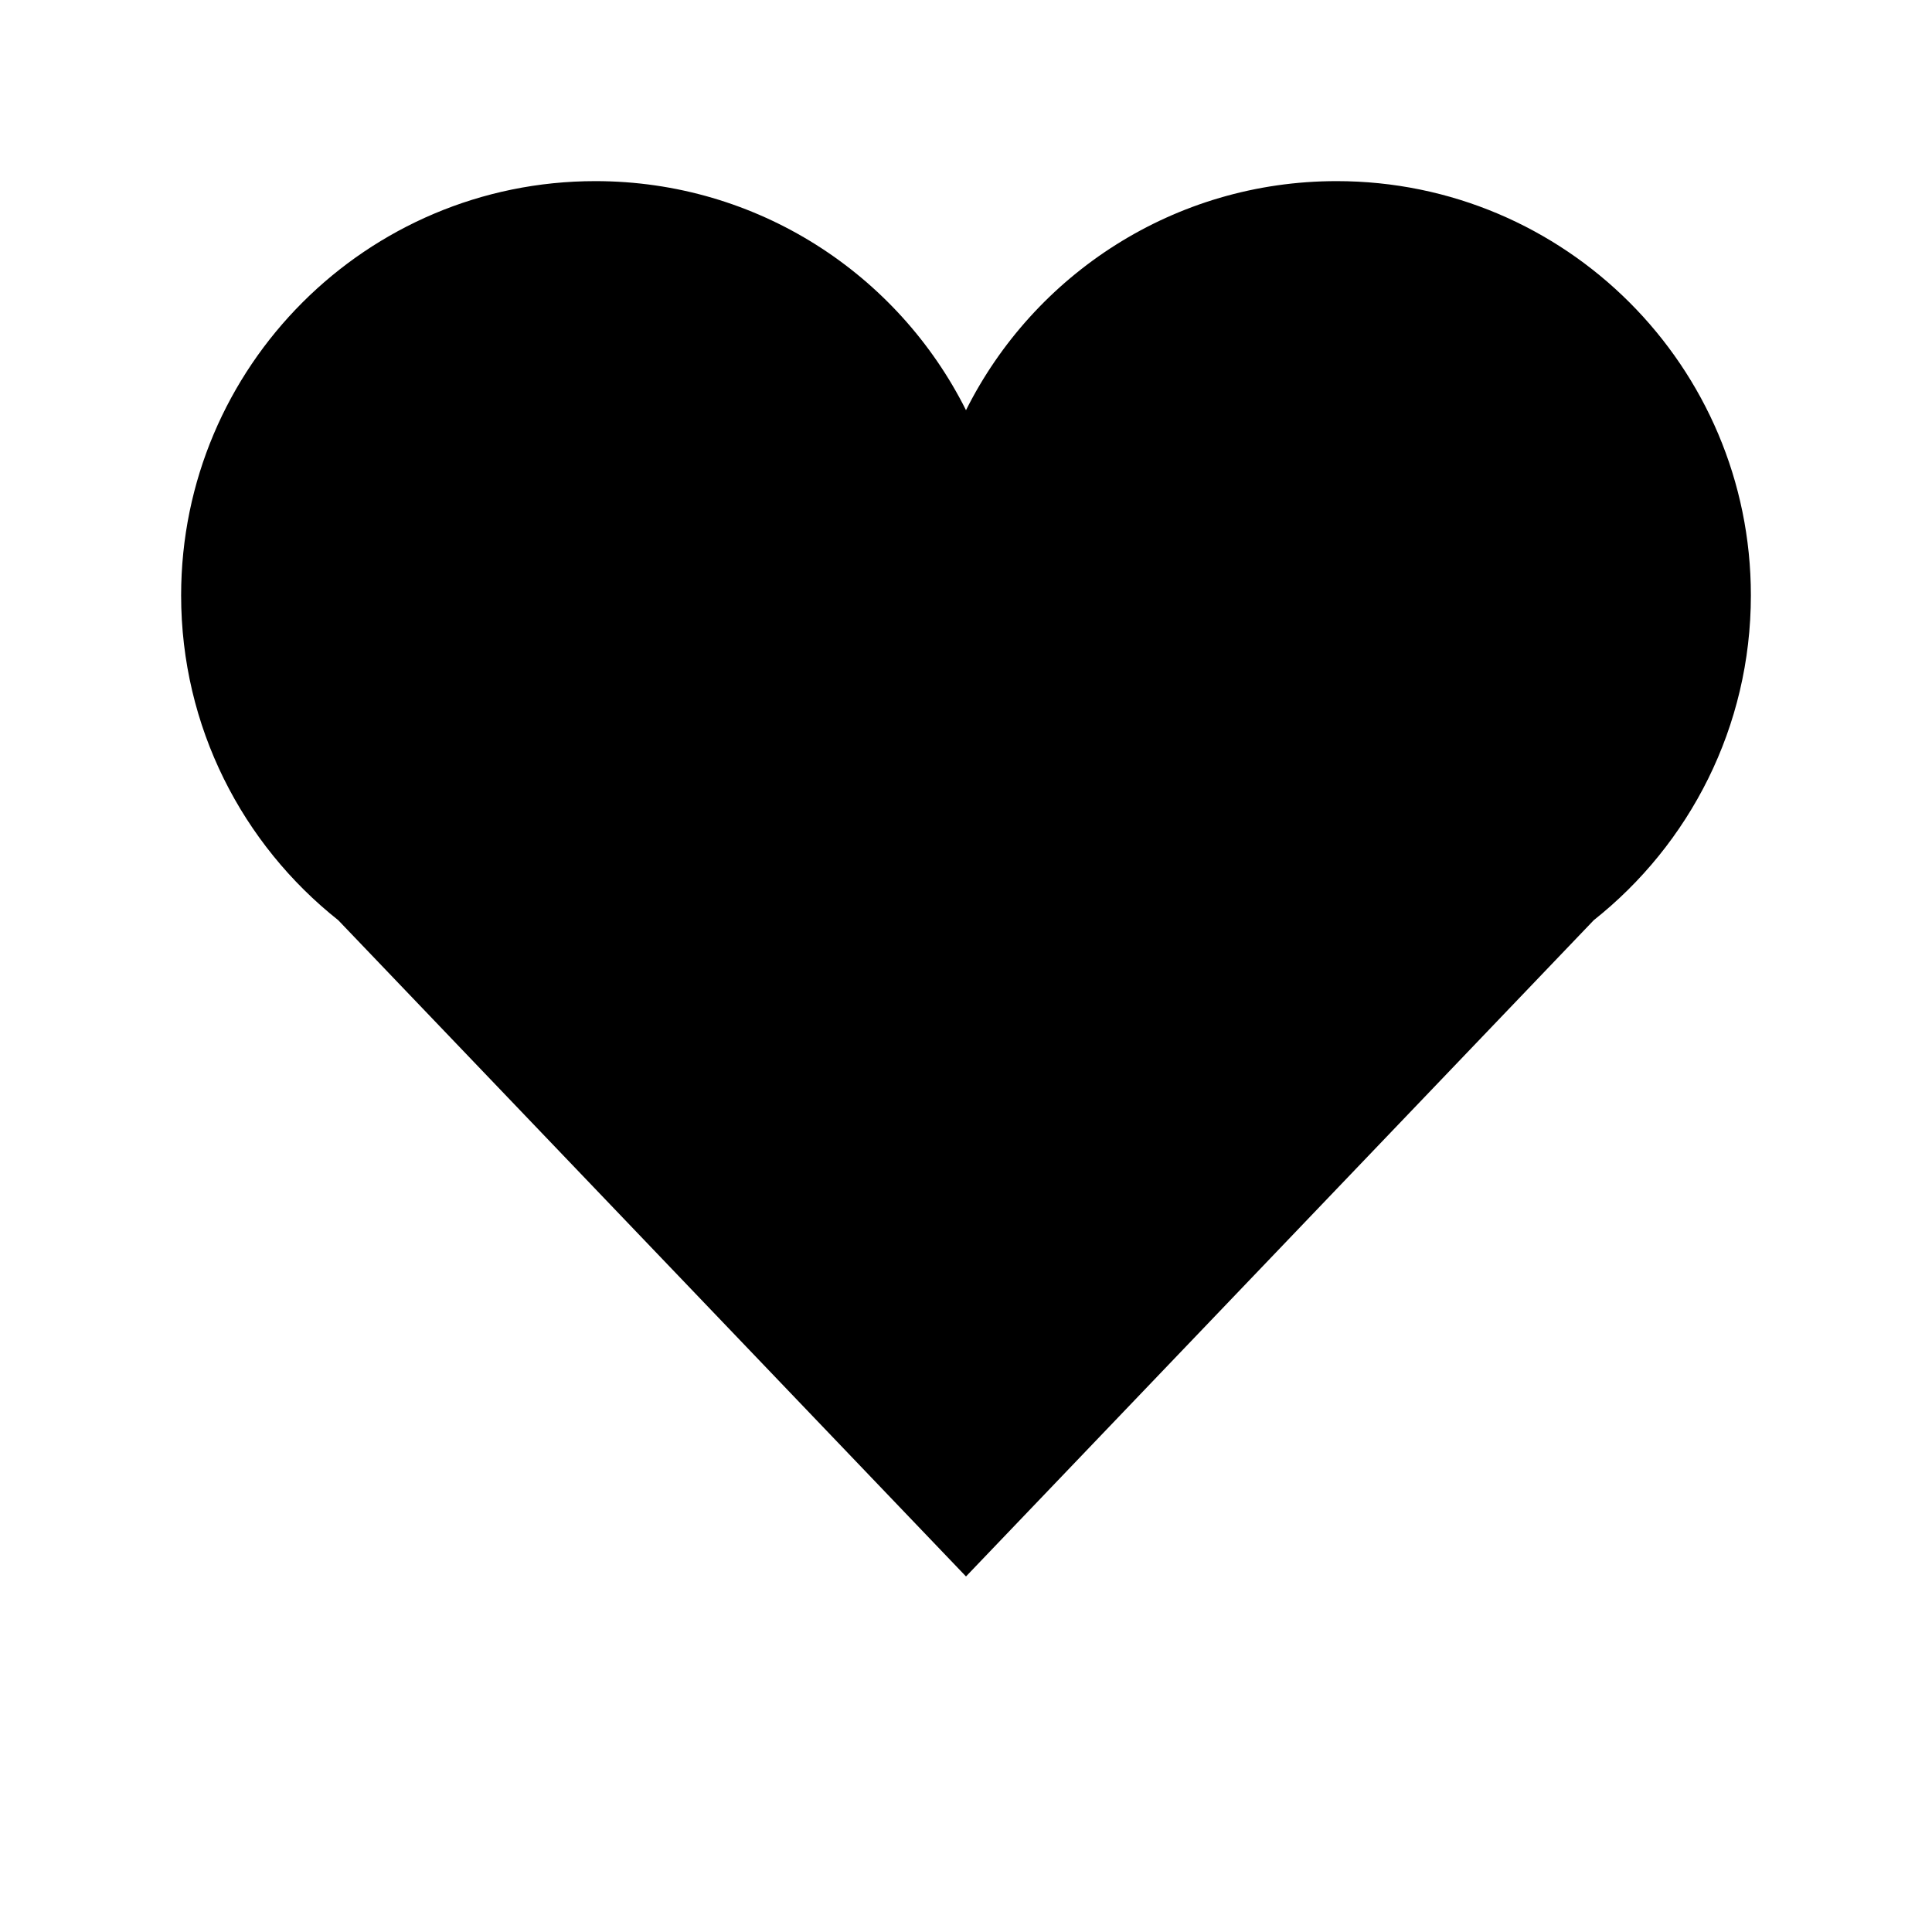
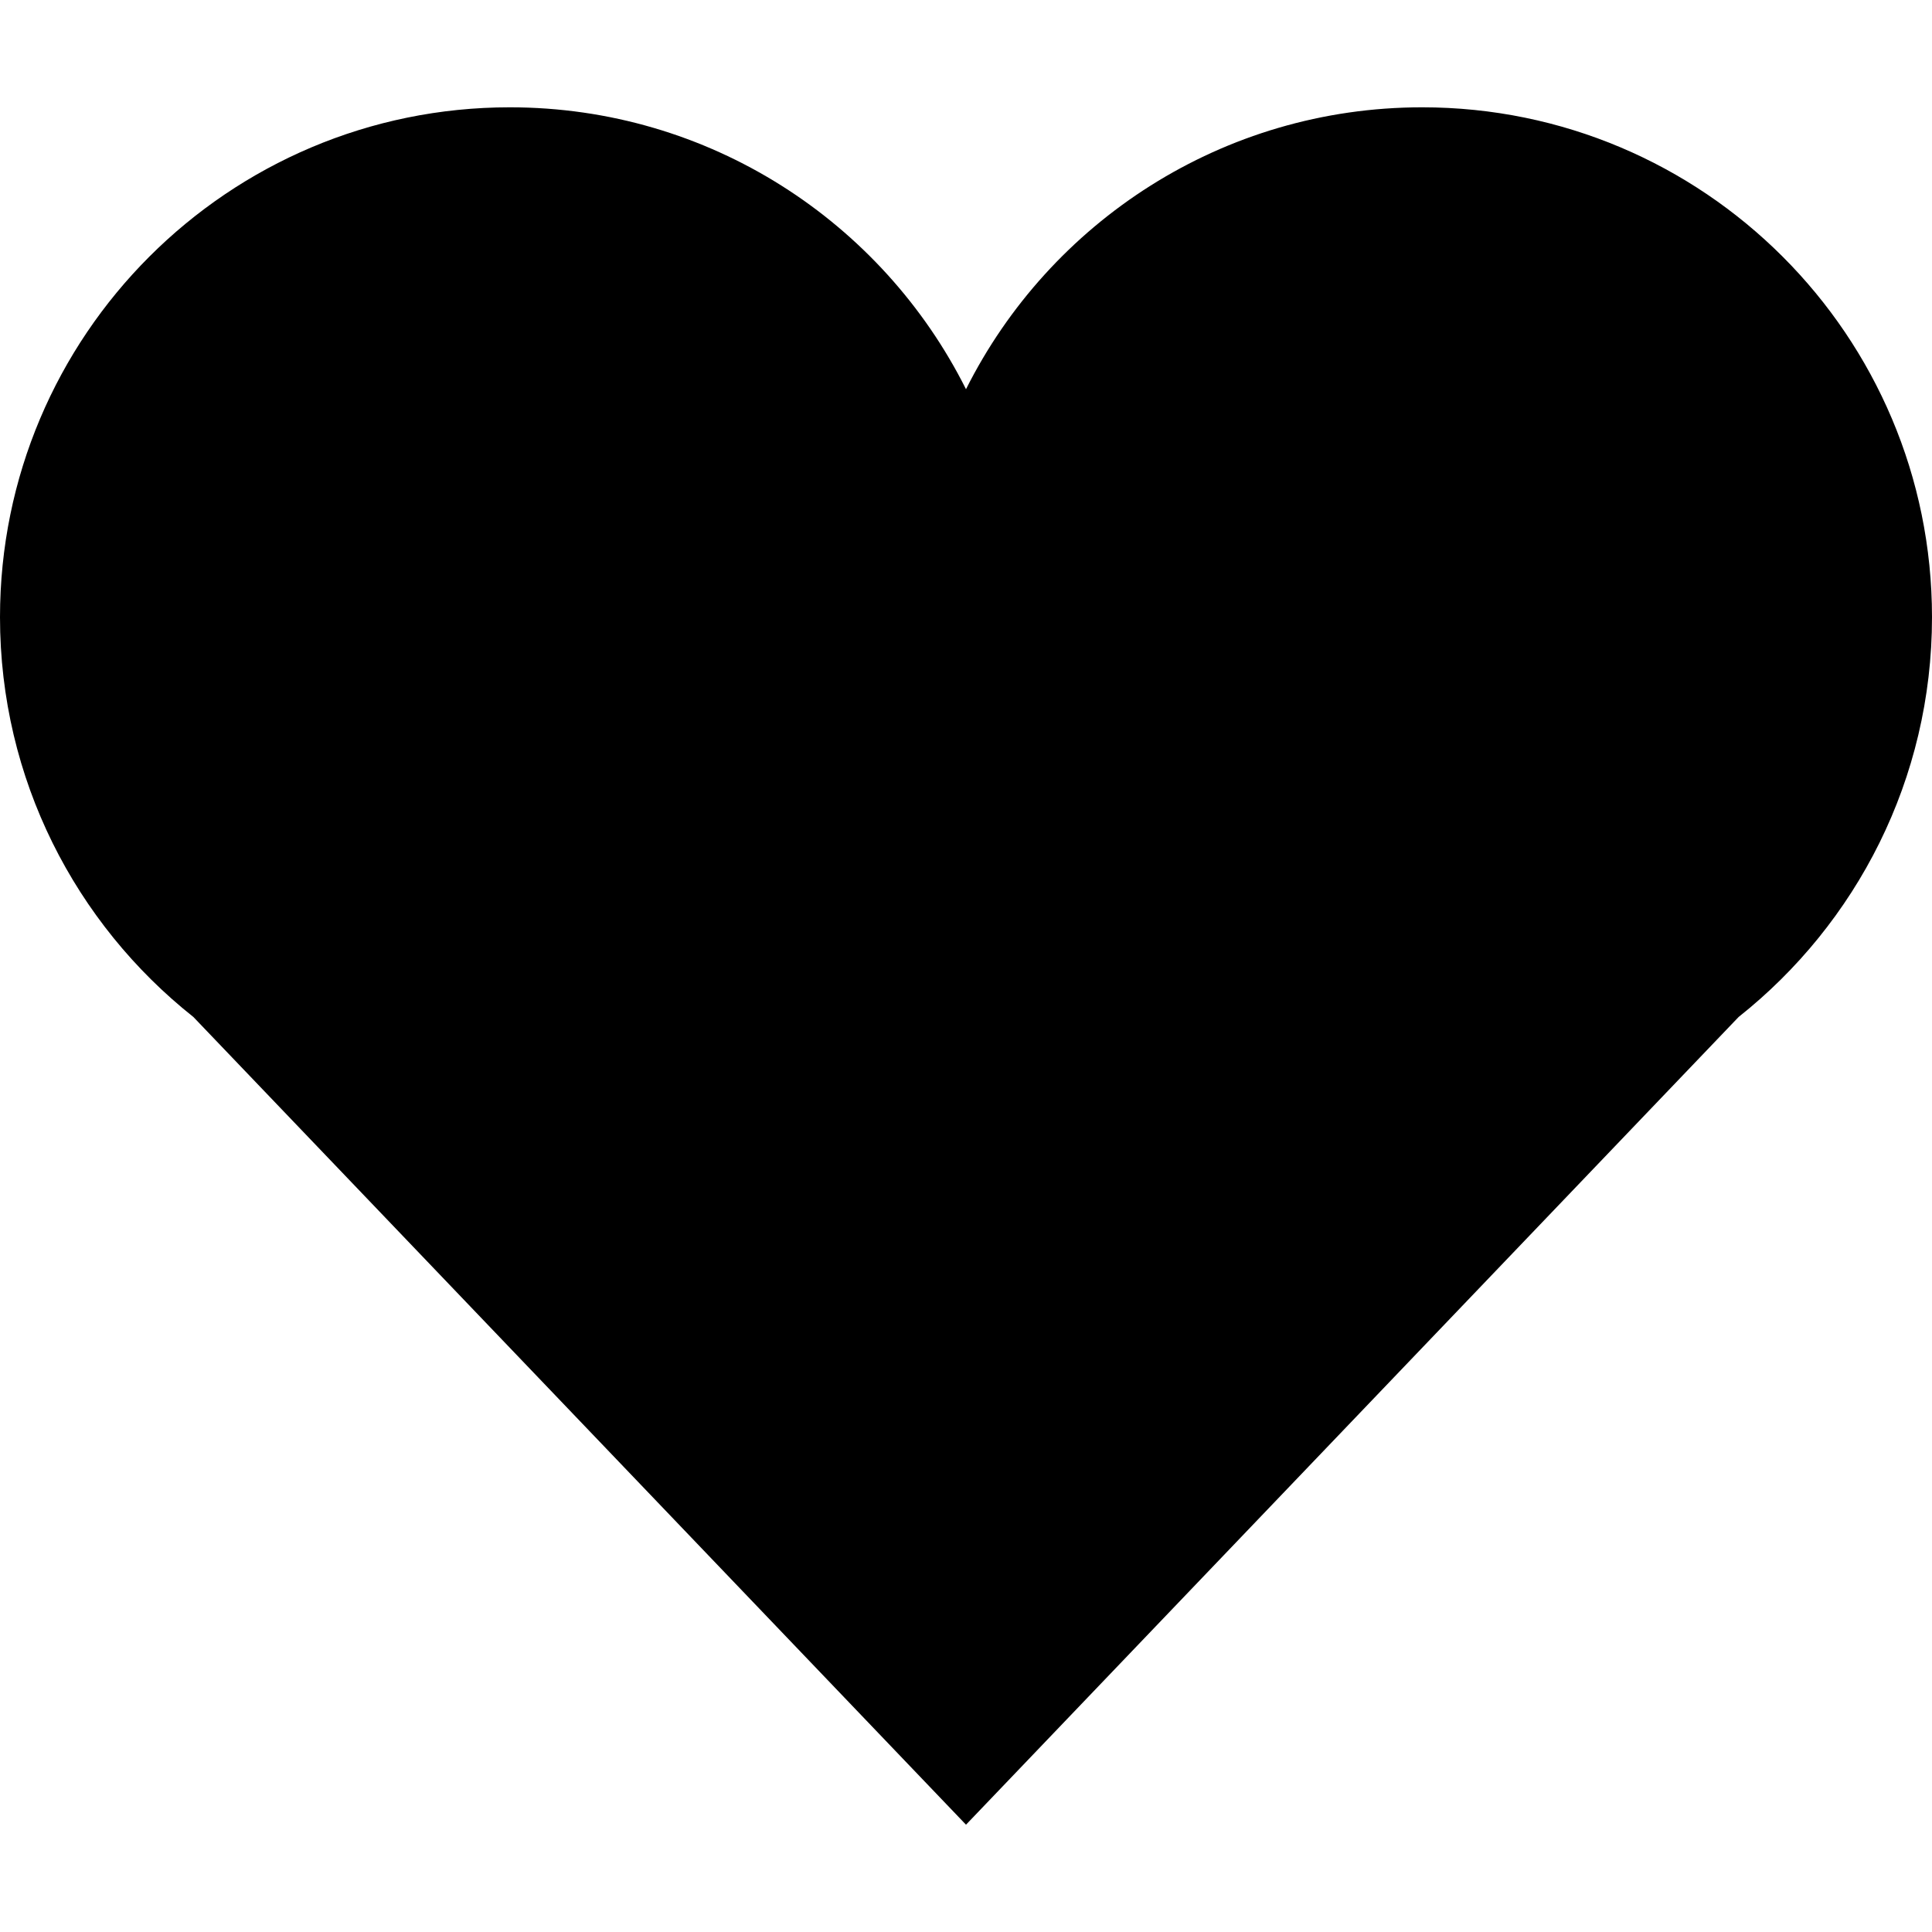
- <svg xmlns="http://www.w3.org/2000/svg" viewBox="0 0 32 32" height="32px" width="32px" style="fill-rule: evenodd">
-   <path d="M 5.602,15.241 C 4.017,13.984 3,12.041 3,9.861 3,6.072 6.072,3 9.861,3 12.548,3 14.874,4.544 16,6.794 17.126,4.544 19.452,3 22.139,3 25.928,3 29,6.072 29,9.861 c 0,2.18 -1.017,4.123 -2.602,5.38 C 22.464,19.353 16,26.111 16,26.111 c 0,0 -6.569,-6.867 -10.398,-10.87 z" />
+ <svg xmlns="http://www.w3.org/2000/svg" version="1.1" id="svg2" style="fill-rule:evenodd" width="24" height="24" viewBox="0 0 24 24">
+   <defs id="defs8" />
+   <path id="path4" d="M 2.402,12.633 C 0.939,11.473 0,9.679 0,7.667 0,4.169 2.836,1.333 6.333,1.333 c 2.48,0 4.627,1.425 5.667,3.502 1.04,-2.076 3.187,-3.502 5.667,-3.502 C 21.164,1.333 24,4.169 24,7.667 24,9.679 23.061,11.473 21.598,12.633 17.967,16.428 12,22.667 12,22.667 c 0,0 -6.064,-6.339 -9.598,-10.034 z" />
</svg>
